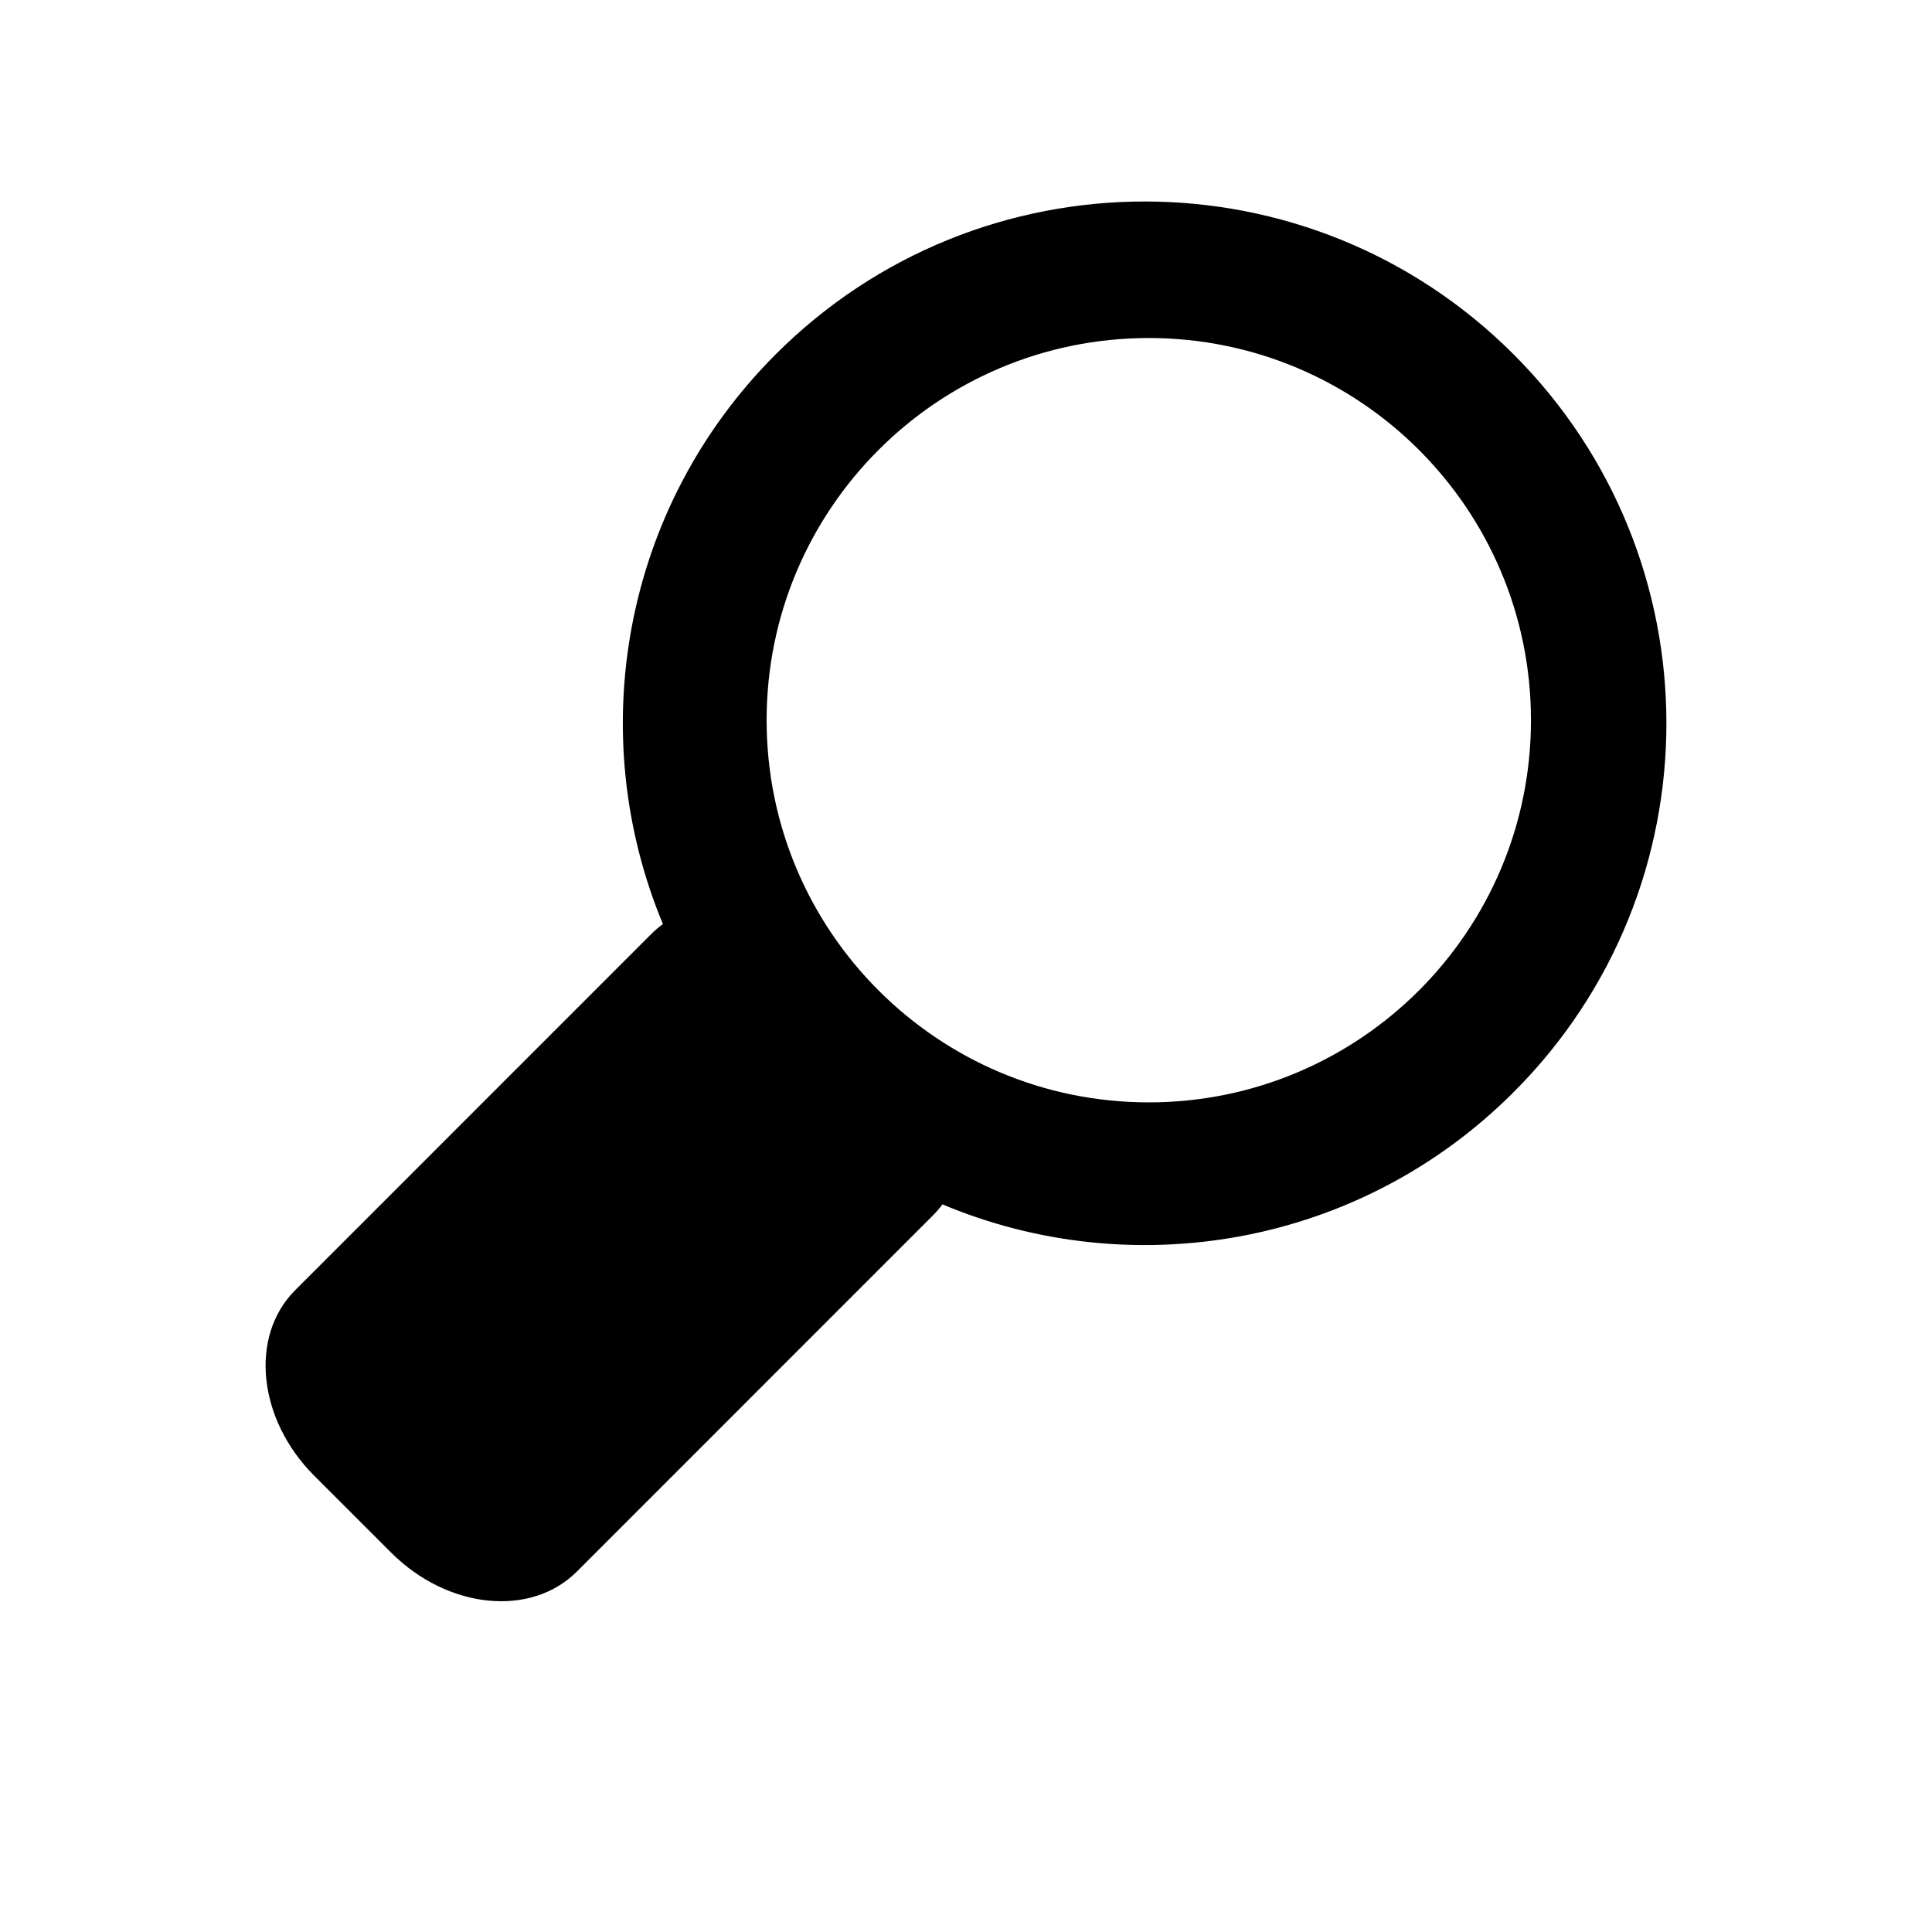
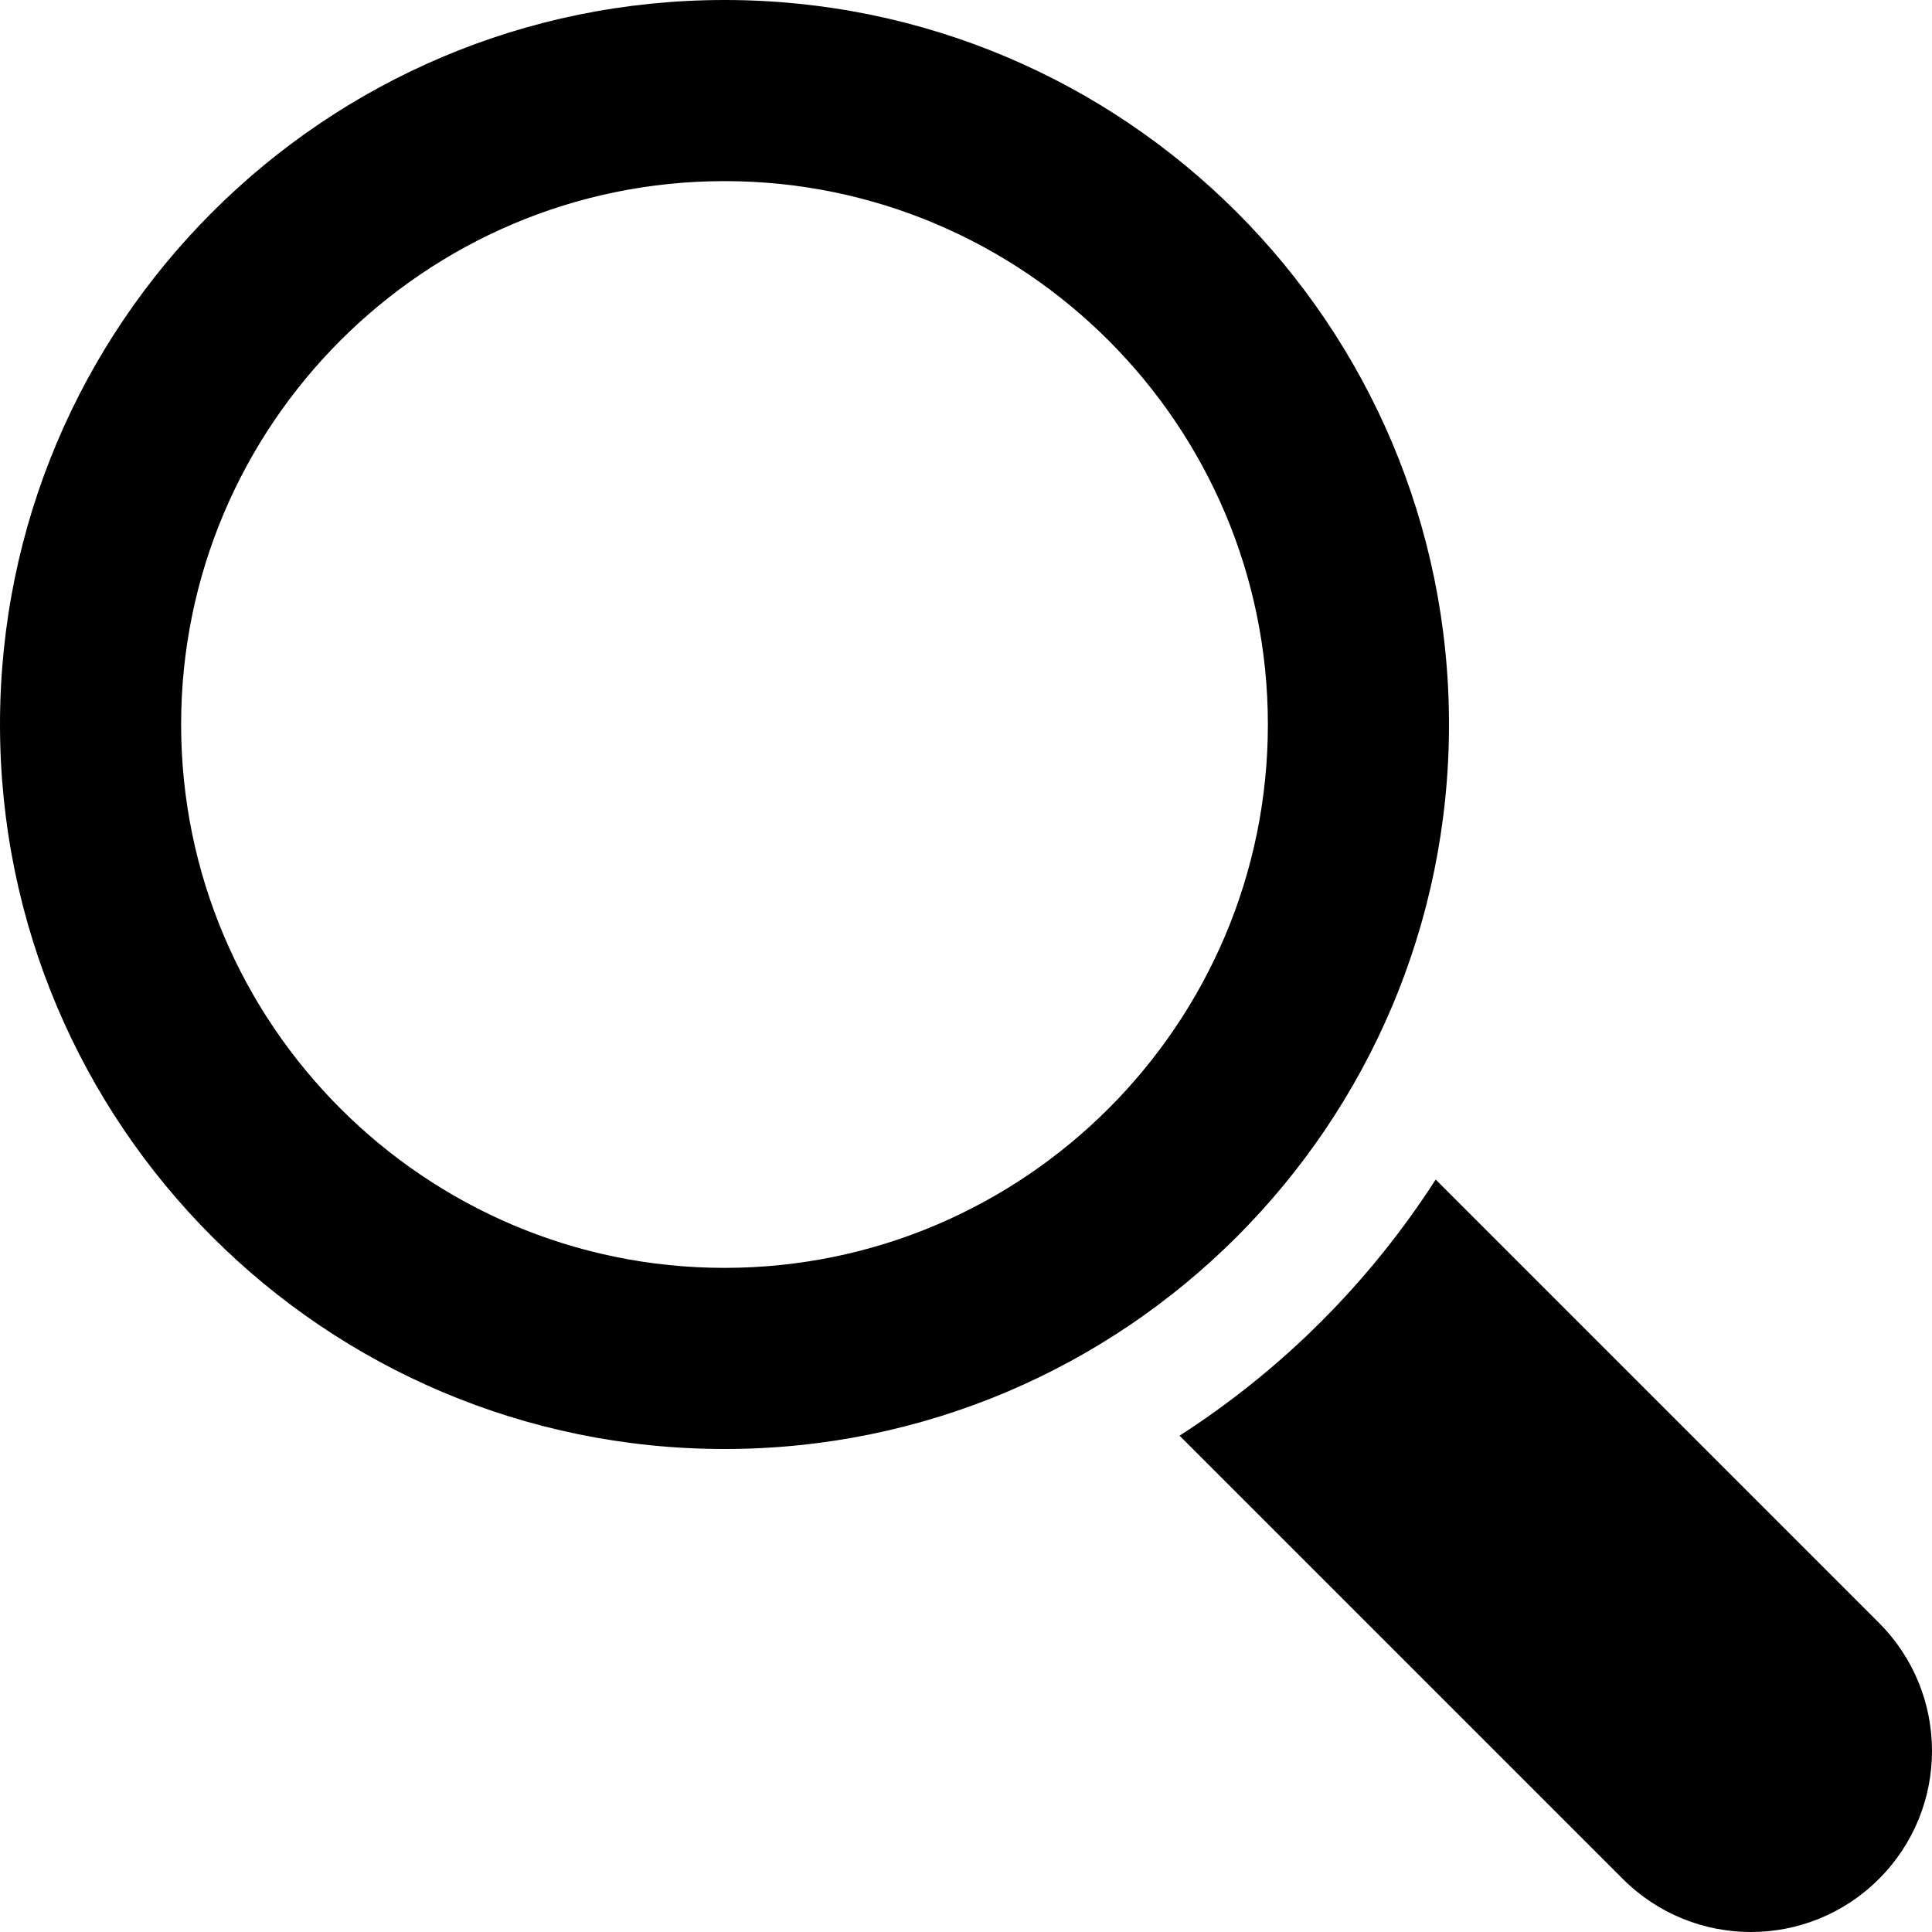
- <svg xmlns="http://www.w3.org/2000/svg" version="1.1" id="Layer_1" x="0px" y="0px" width="80px" height="80px" viewBox="0 0 80 80" enable-background="new 0 0 80 80" xml:space="preserve">
+ <svg xmlns="http://www.w3.org/2000/svg" version="1.1" id="Layer_1" x="0px" y="0px" width="100.0px" height="100px" viewBox="0 0 512 512" enable-background="new 0 0 512 512" xml:space="preserve">
  <g>
-     <path d="M23.884,65.078L38.628,50.33c0.147-0.146,0.277-0.296,0.396-0.46c7.852,3.302,17.257,1.751,23.65-4.644   c8.438-8.436,8.438-22.115,0-30.554c-8.436-8.438-22.118-8.438-30.554,0c-6.38,6.381-7.938,15.75-4.67,23.59   c-0.167,0.123-0.328,0.259-0.478,0.409l-14.747,14.75c-1.907,1.903-1.553,5.348,0.788,7.688l3.181,3.18   C18.536,66.629,21.976,66.982,23.884,65.078z M31.744,29.822c0-8.741,7.084-15.825,15.824-15.825   c8.738,0,15.826,7.084,15.826,15.825c0,8.739-7.088,15.825-15.826,15.825C38.828,45.647,31.744,38.561,31.744,29.822z" />
+     <path d="M384,192C384,85.969,298.031,0,192,0S0,85.969,0,192s85.969,192,192,192S384,298.031,384,192z M192,336   c-79.406,0-144-64.594-144-144S112.594,48,192,48s144,64.594,144,144S271.406,336,192,336z" />
+     <path d="M497.938,430.063L380.469,312.594c-17.5,27.219-40.656,50.375-67.875,67.875l117.469,117.469   c18.75,18.75,49.156,18.75,67.875,0C516.688,479.219,516.688,448.813,497.938,430.063z" />
  </g>
</svg>
